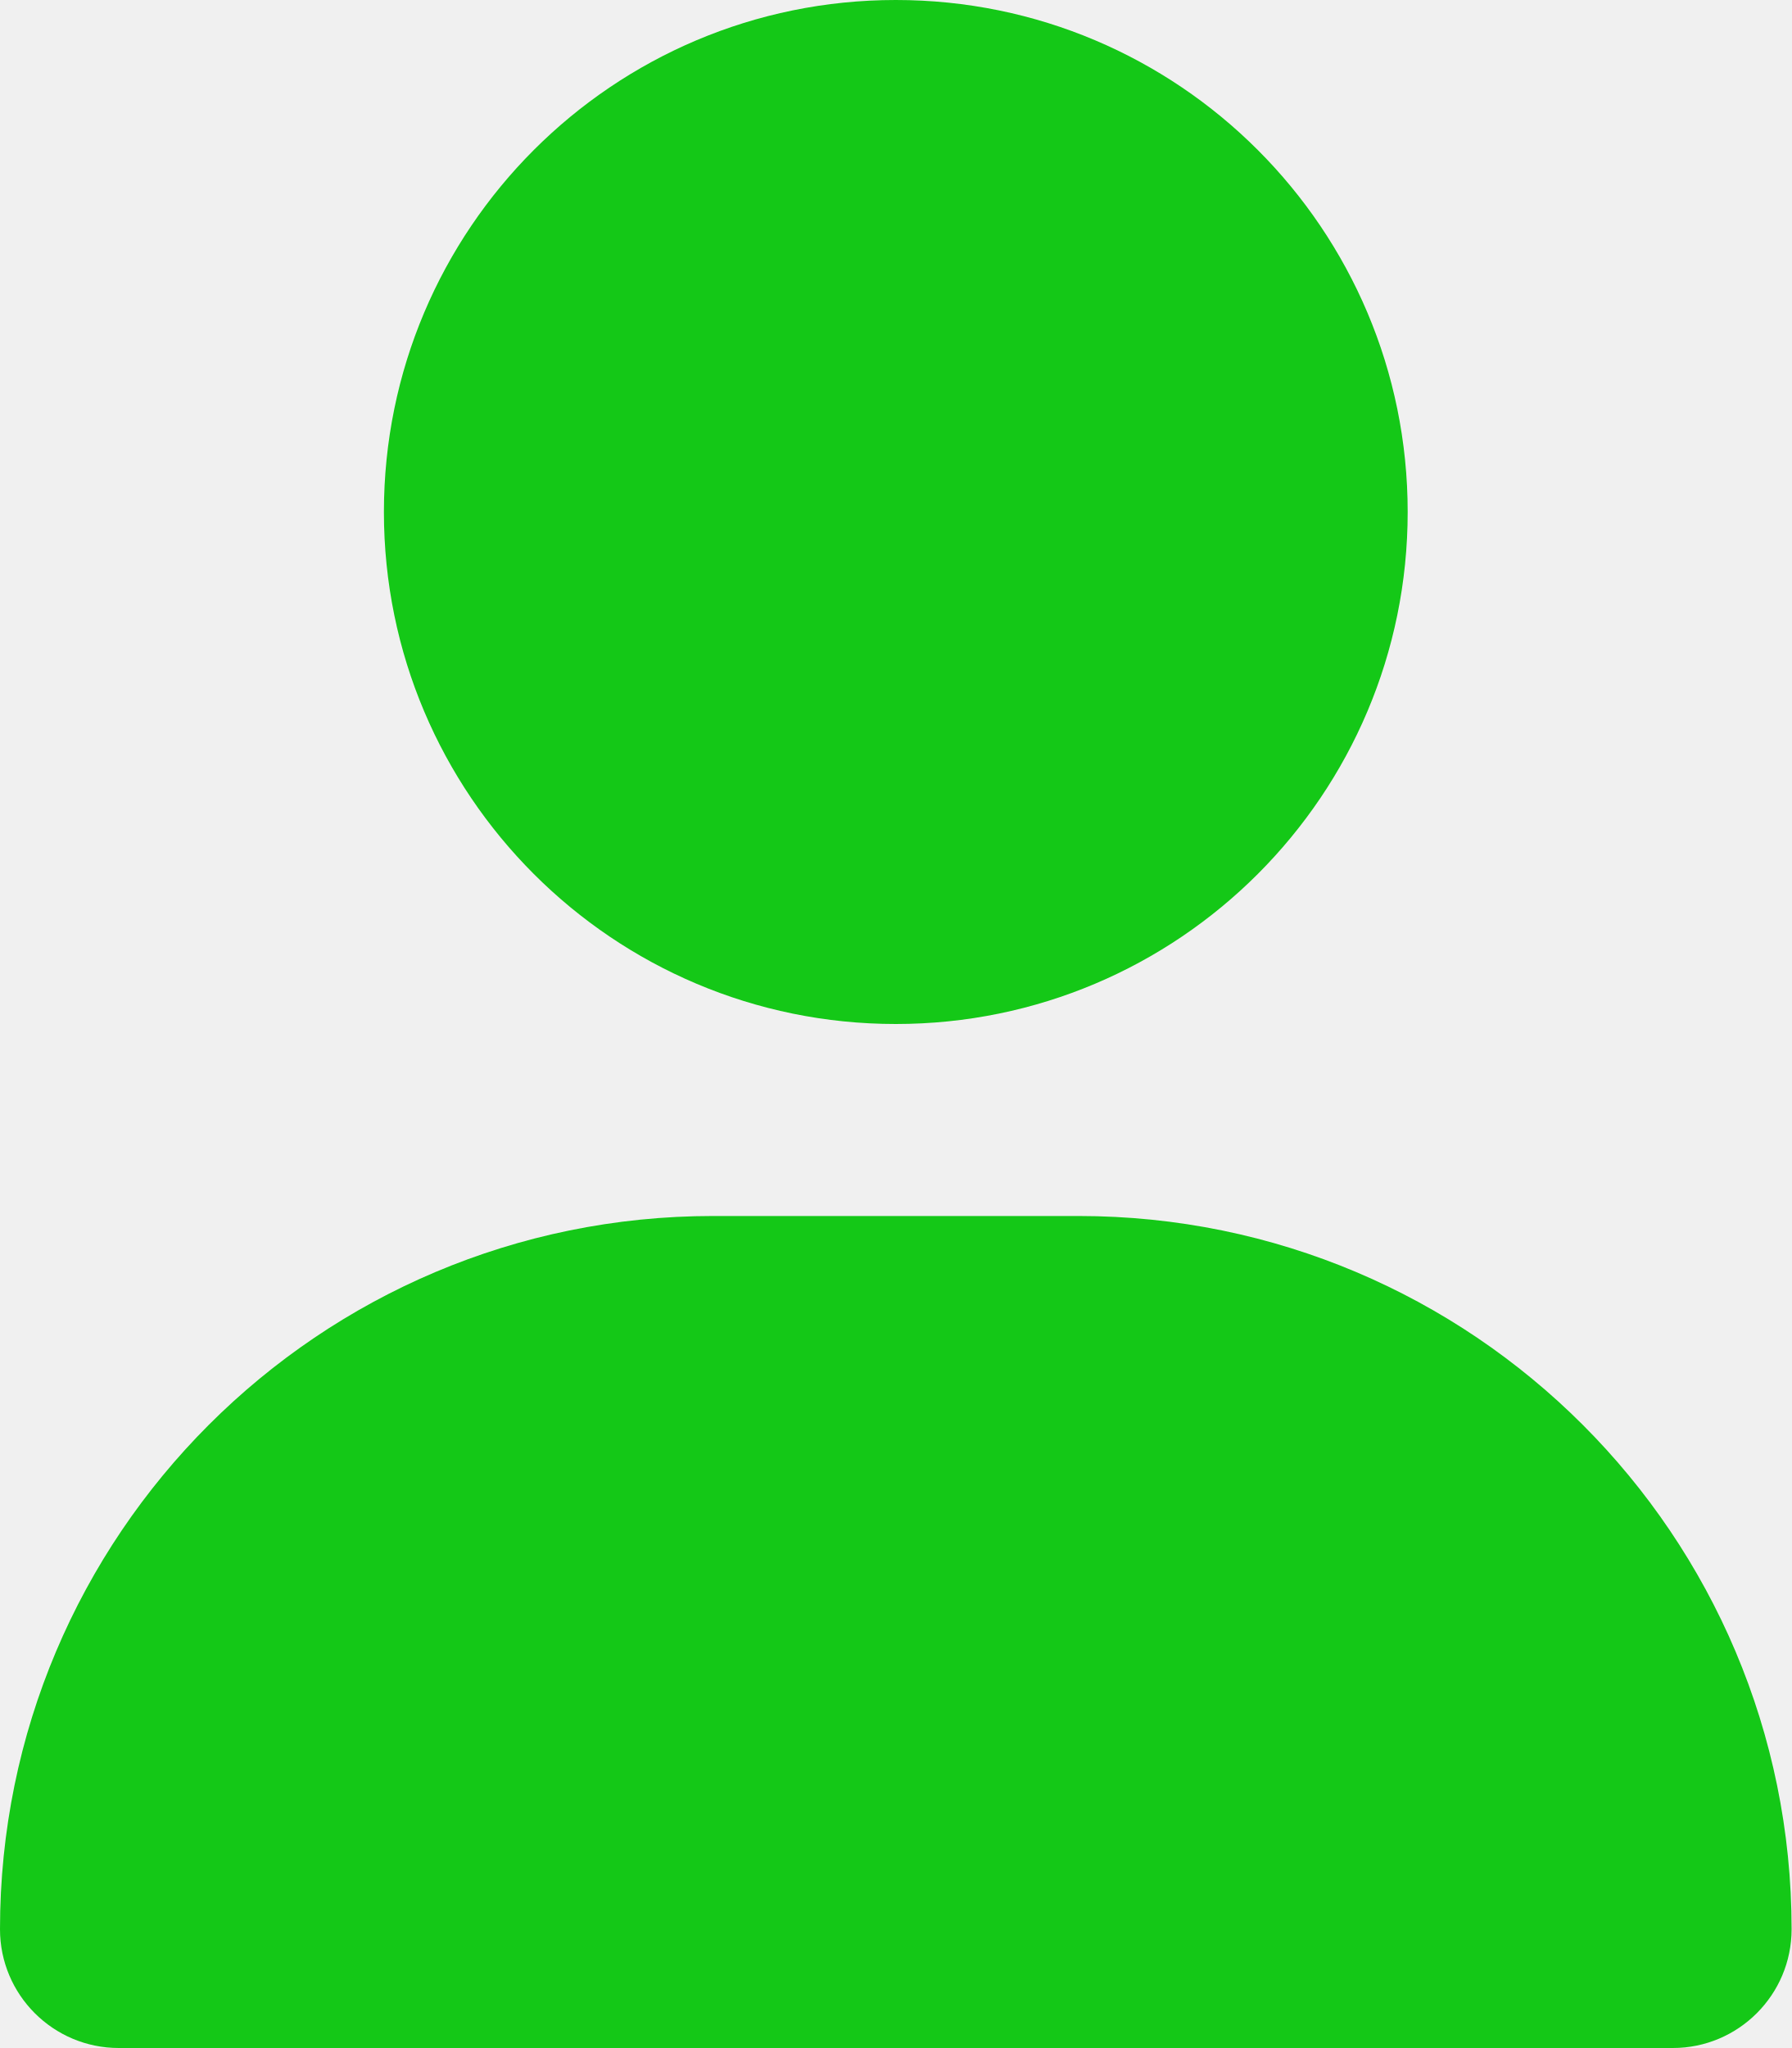
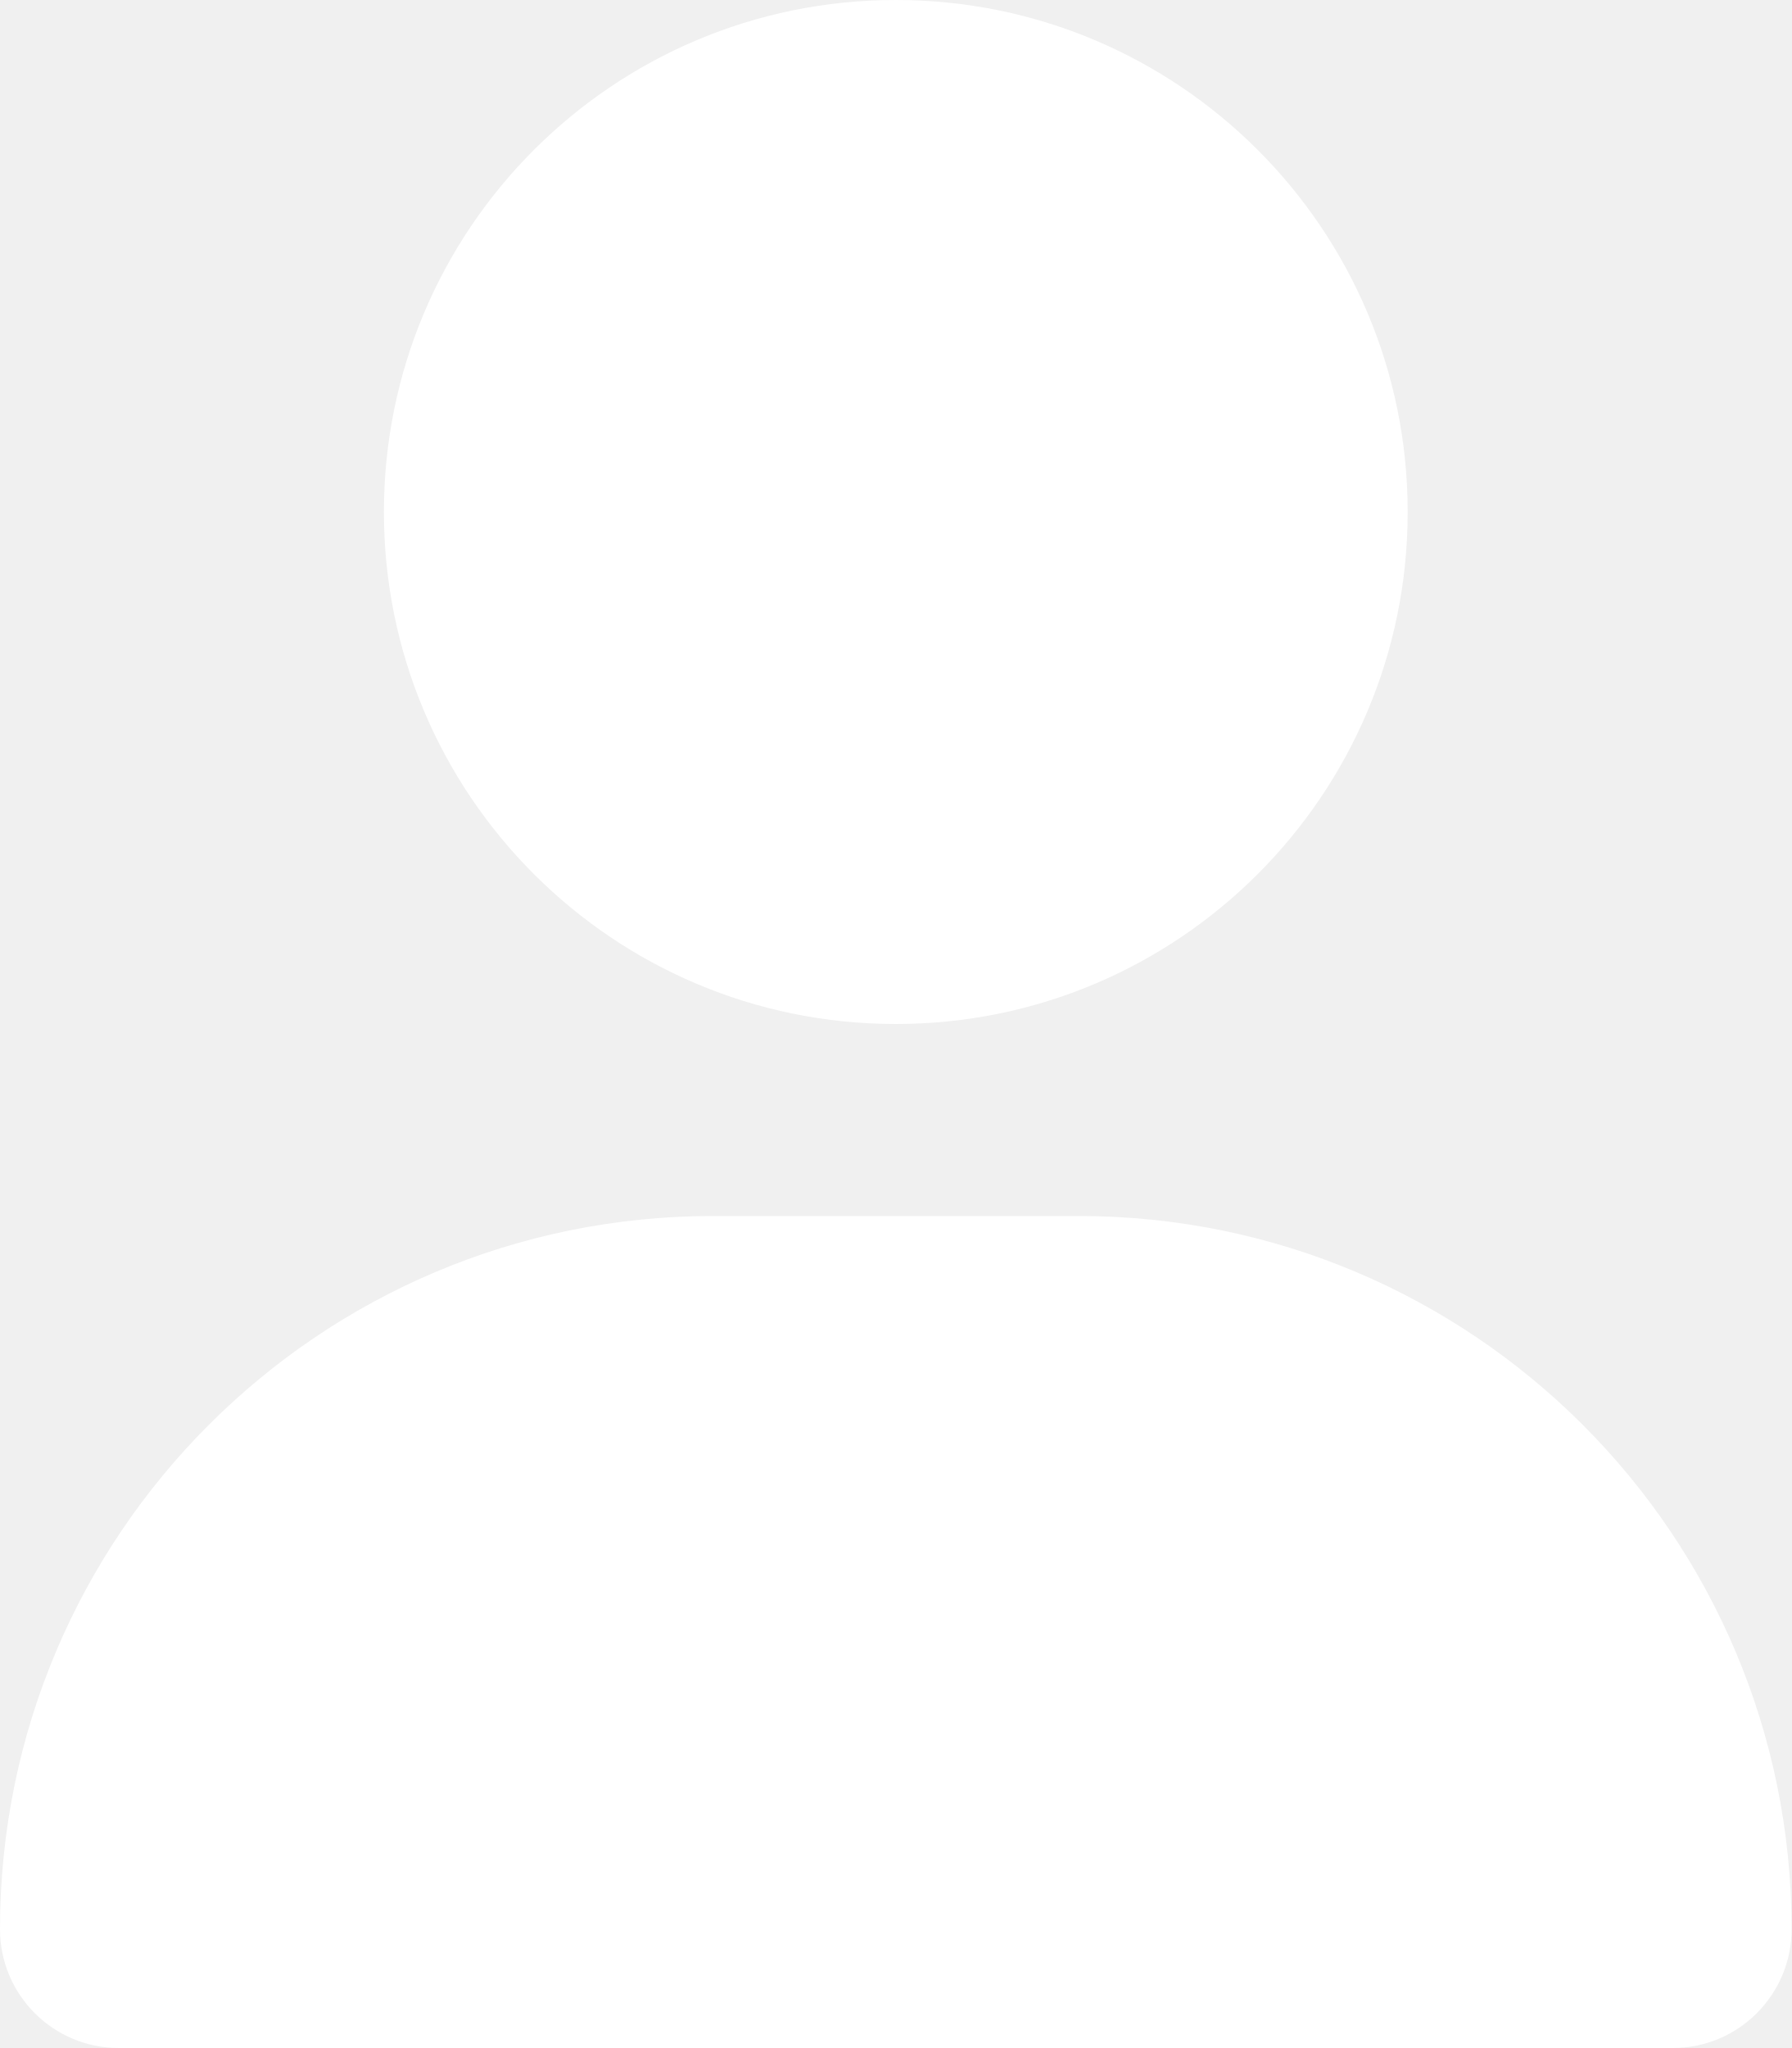
<svg xmlns="http://www.w3.org/2000/svg" viewBox="0 0 448 512">
-   <path fill="#14c817" d="M224 256A128 128 0 1 0 224 0a128 128 0 1 0 0 256zm-45.7 48C79.8 304 0 383.8 0 482.3C0 498.7 13.3 512 29.7 512l388.6 0c16.4 0 29.7-13.3 29.7-29.7C448 383.8 368.2 304 269.7 304l-91.4 0z" />
+   <path fill="white" d="M224 256A128 128 0 1 0 224 0a128 128 0 1 0 0 256zm-45.7 48C79.8 304 0 383.8 0 482.3C0 498.7 13.3 512 29.7 512l388.6 0c16.4 0 29.7-13.3 29.7-29.7C448 383.8 368.2 304 269.7 304l-91.4 0z" />
</svg>
